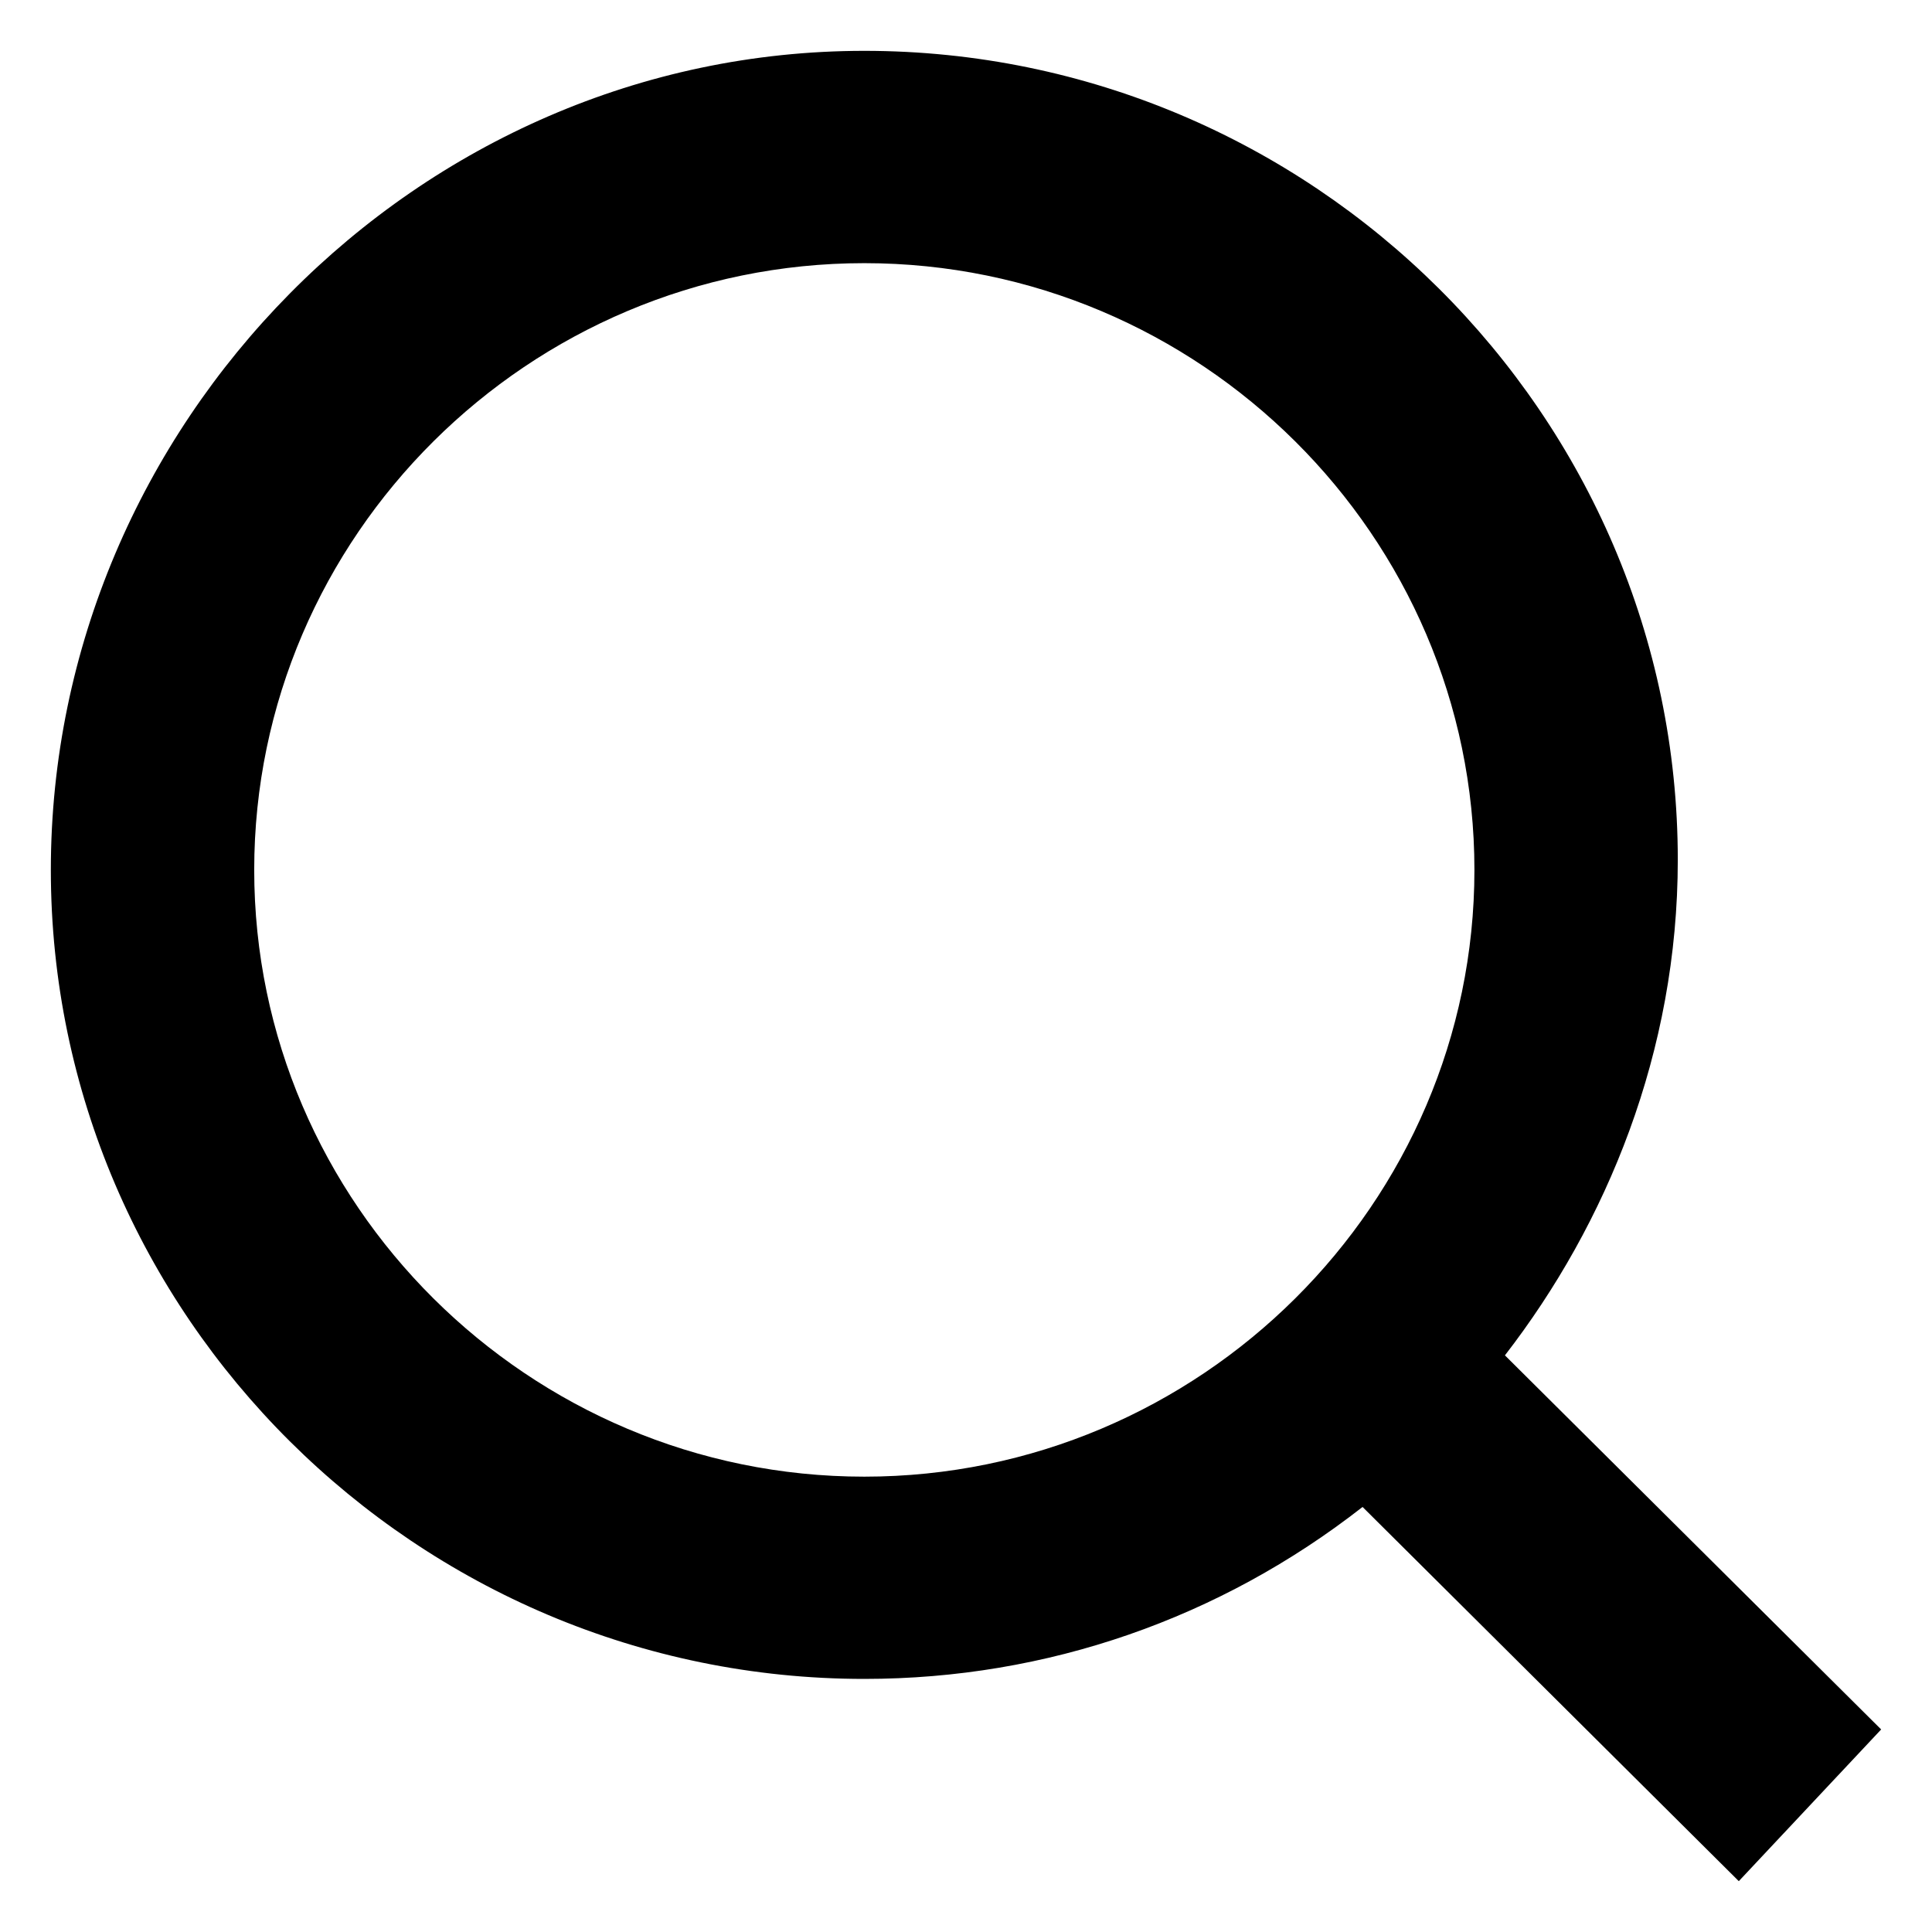
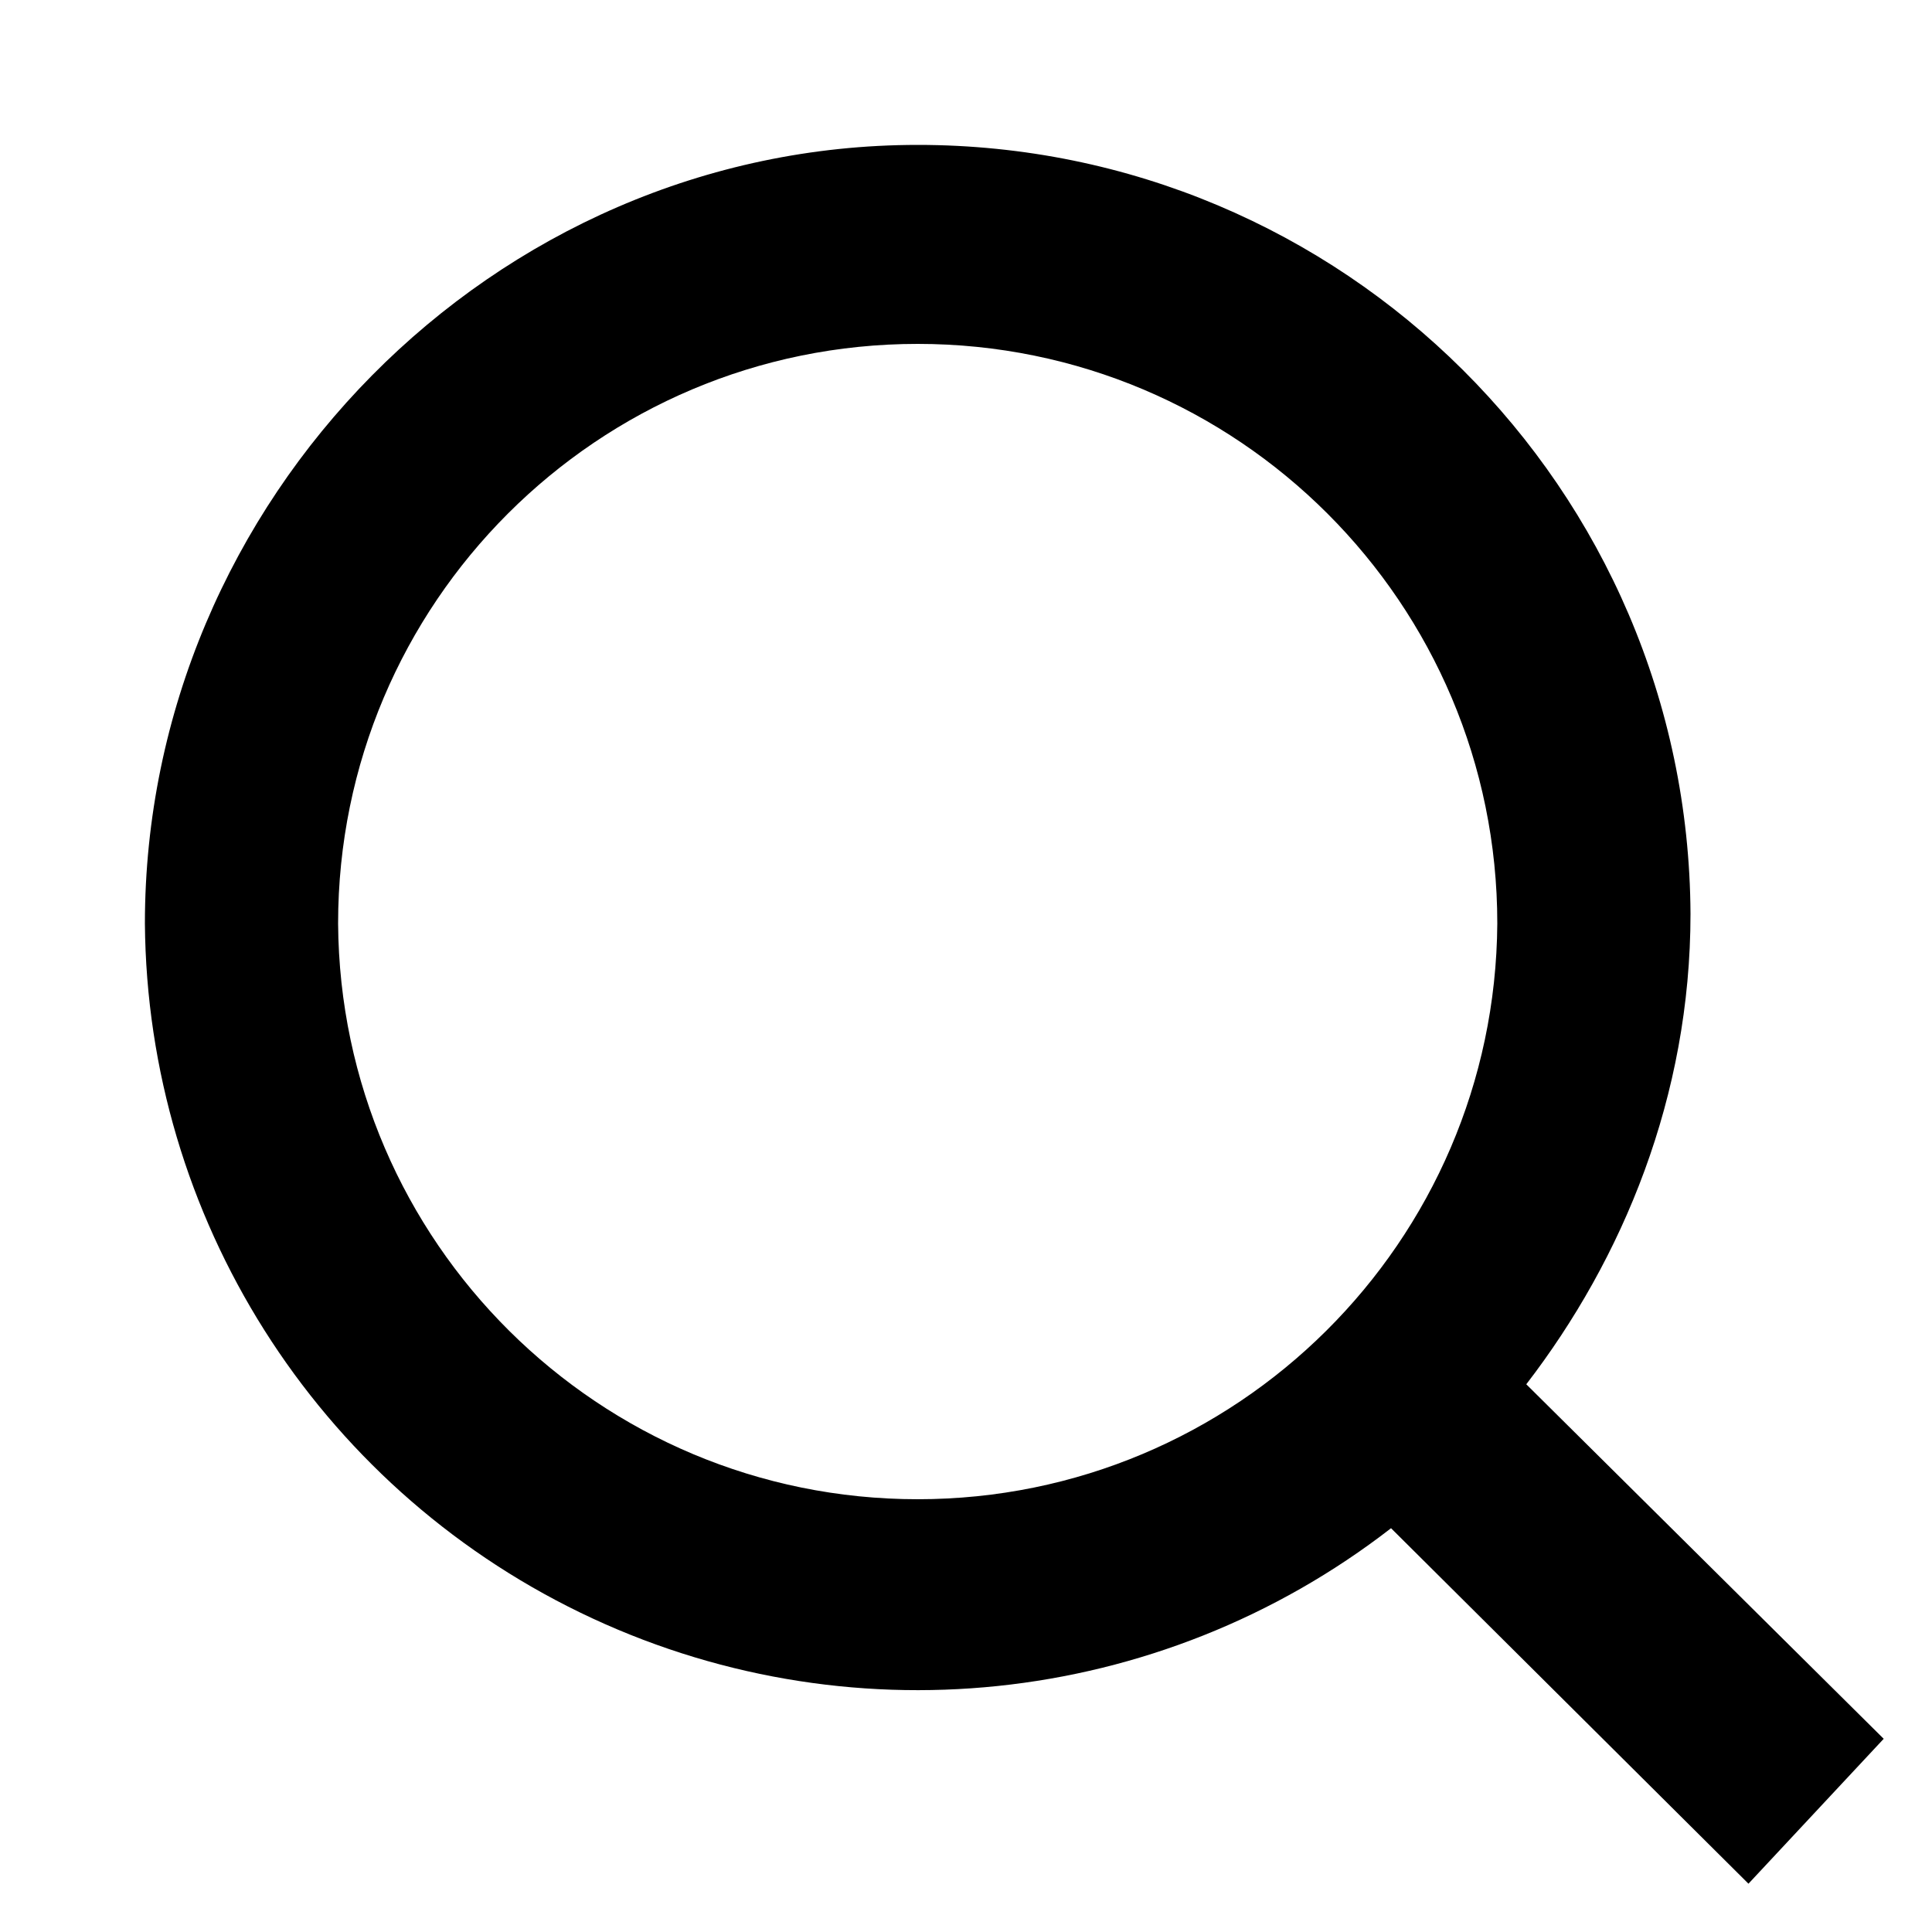
- <svg xmlns="http://www.w3.org/2000/svg" width="19" height="19" viewBox="0 0 19 19" fill="none">
-   <path d="M18.5 17.008L14.8 13.329C15.8 12.036 16.5 10.345 16.5 8.456C16.5 4.08 12.9 0.5 8.5 0.5C4.1 0.5 0.5 4.18 0.5 8.555C0.5 12.931 4.1 16.511 8.5 16.511C10.3 16.511 12 15.914 13.4 14.82L17.1 18.5L18.5 17.008ZM8.5 14.522C5.2 14.522 2.5 11.837 2.5 8.555C2.5 5.273 5.2 2.588 8.5 2.588C11.8 2.588 14.5 5.273 14.5 8.555C14.5 11.837 11.8 14.522 8.5 14.522Z" fill="black" />
+ <svg xmlns="http://www.w3.org/2000/svg" width="20" height="20" fill="none" viewBox="0 0 20 20">
+   <path fill="#000" d="m19.5 18-3.7-3.67c1-1.3 1.7-2.98 1.7-4.87a8 8 0 0 0-8-7.96c-4.4 0-8 3.68-8 8.06a8 8 0 0 0 12.9 6.26l3.7 3.68 1.4-1.5Zm-10-2.48a6 6 0 0 1-6-5.96 6 6 0 0 1 12 0 6 6 0 0 1-6 5.96Z" />
</svg>
